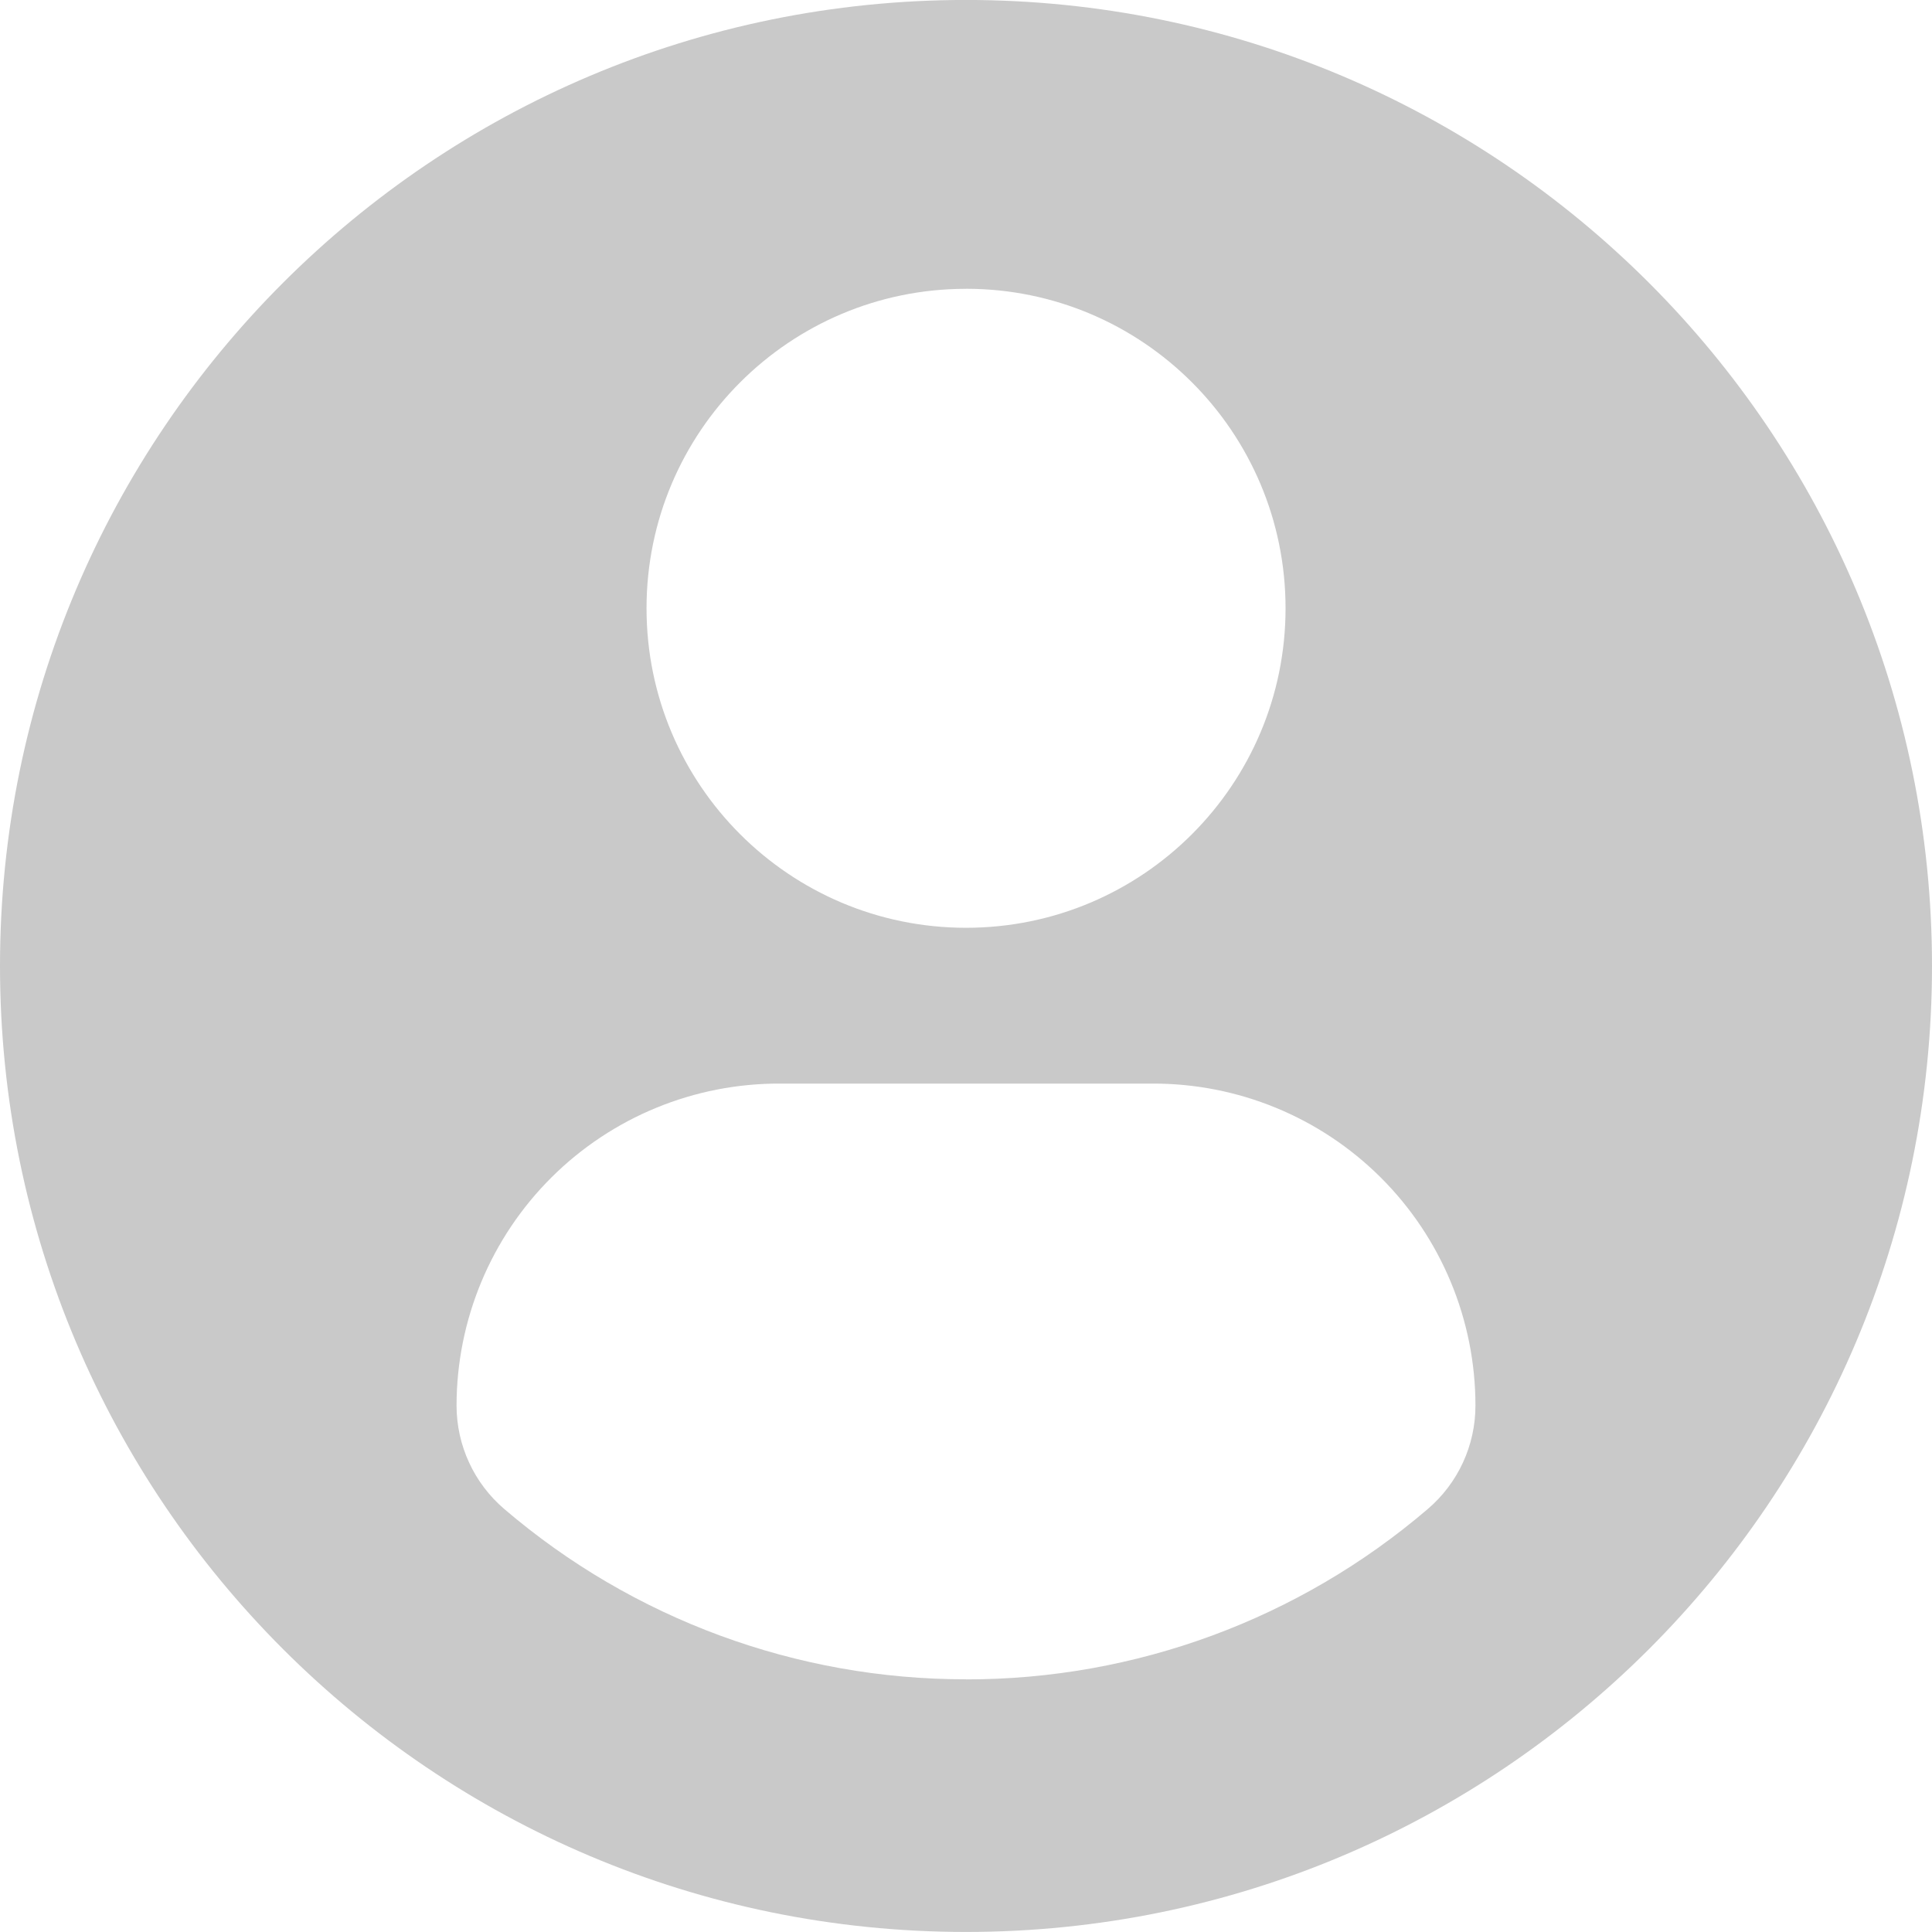
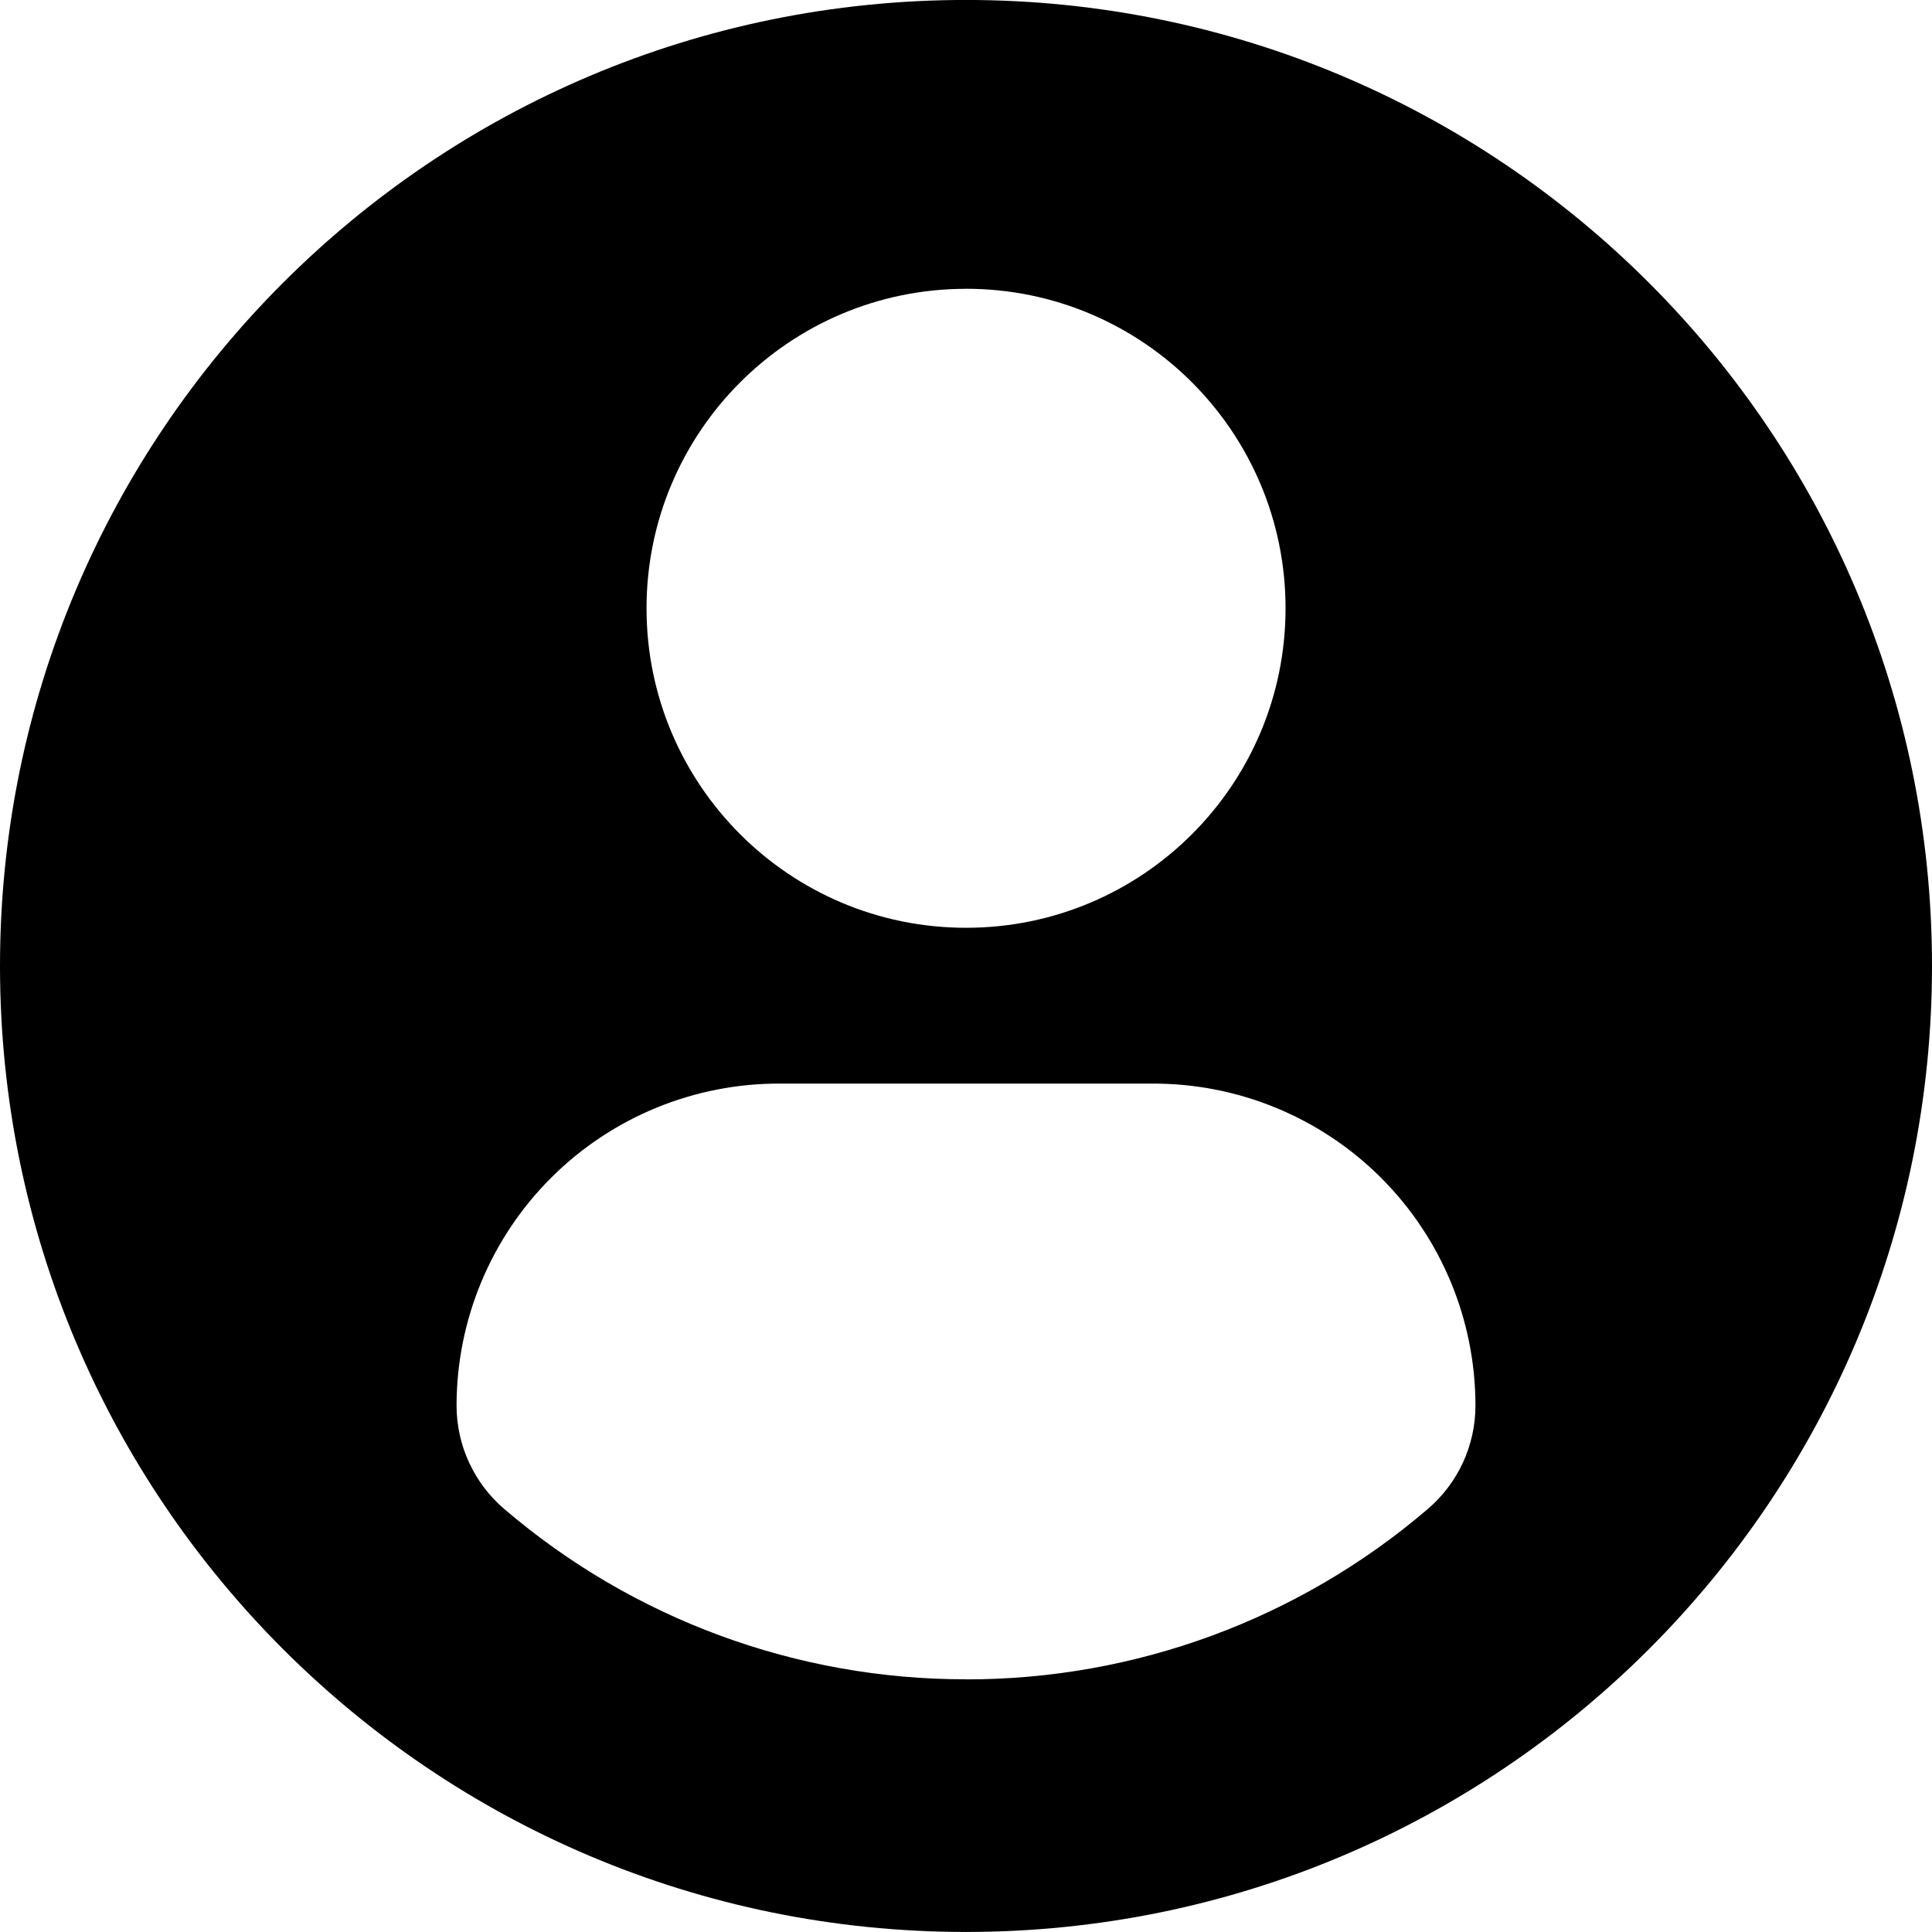
<svg xmlns="http://www.w3.org/2000/svg" width="45" height="44.998" viewBox="0 0 45 44.998">
  <g id="profile-user-svgrepo-com" transform="translate(0 -0.001)">
-     <path id="Tracé_9" data-name="Tracé 9" d="M22.5,0A22.5,22.5,0,1,0,45,22.5,22.5,22.5,0,0,0,22.5,0Zm0,6.727a7.442,7.442,0,1,1-7.441,7.442A7.442,7.442,0,0,1,22.5,6.728Zm0,32.388a16.513,16.513,0,0,1-10.753-3.965,3.171,3.171,0,0,1-1.113-2.41,7.505,7.505,0,0,1,7.542-7.5h8.66a7.5,7.5,0,0,1,7.53,7.5,3.164,3.164,0,0,1-1.112,2.41A16.507,16.507,0,0,1,22.5,39.117Z" fill="#c9c9c9" />
+     <path id="Tracé_9" data-name="Tracé 9" d="M22.5,0A22.5,22.5,0,1,0,45,22.5,22.5,22.5,0,0,0,22.5,0Zm0,6.727a7.442,7.442,0,1,1-7.441,7.442A7.442,7.442,0,0,1,22.5,6.728Zm0,32.388a16.513,16.513,0,0,1-10.753-3.965,3.171,3.171,0,0,1-1.113-2.41,7.505,7.505,0,0,1,7.542-7.5h8.66a7.5,7.5,0,0,1,7.53,7.5,3.164,3.164,0,0,1-1.112,2.41A16.507,16.507,0,0,1,22.5,39.117Z" />
  </g>
</svg>
